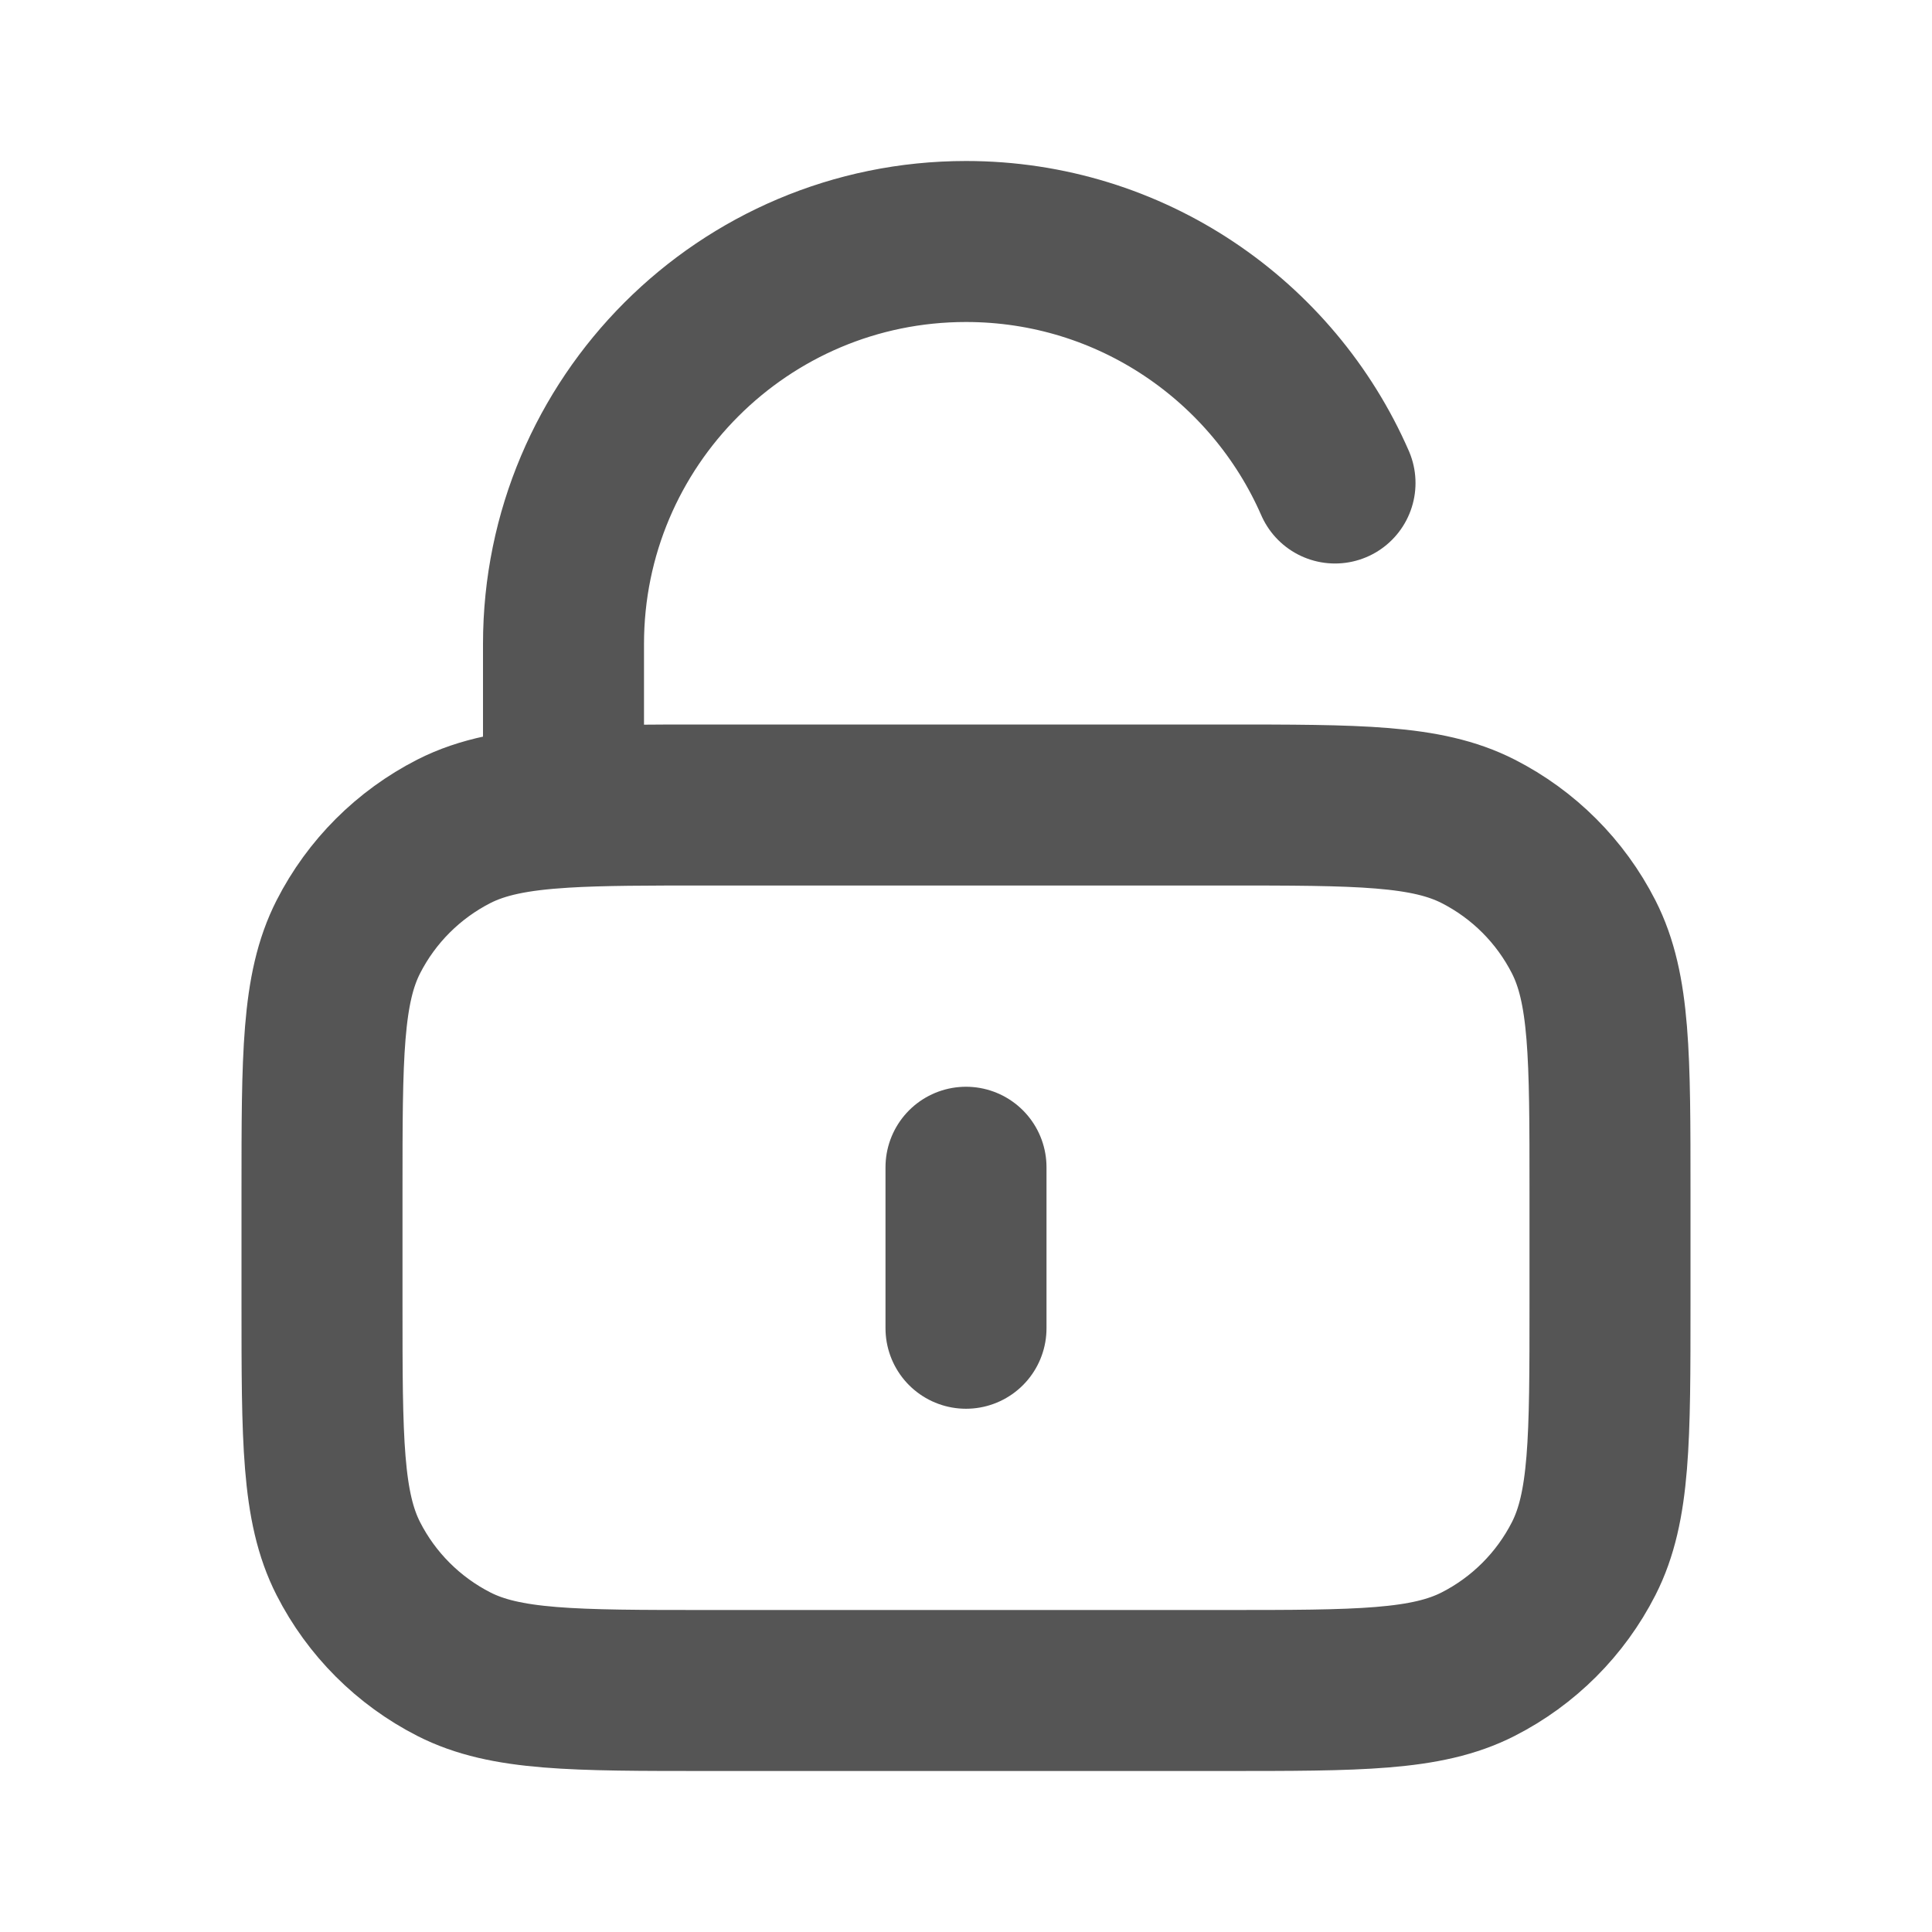
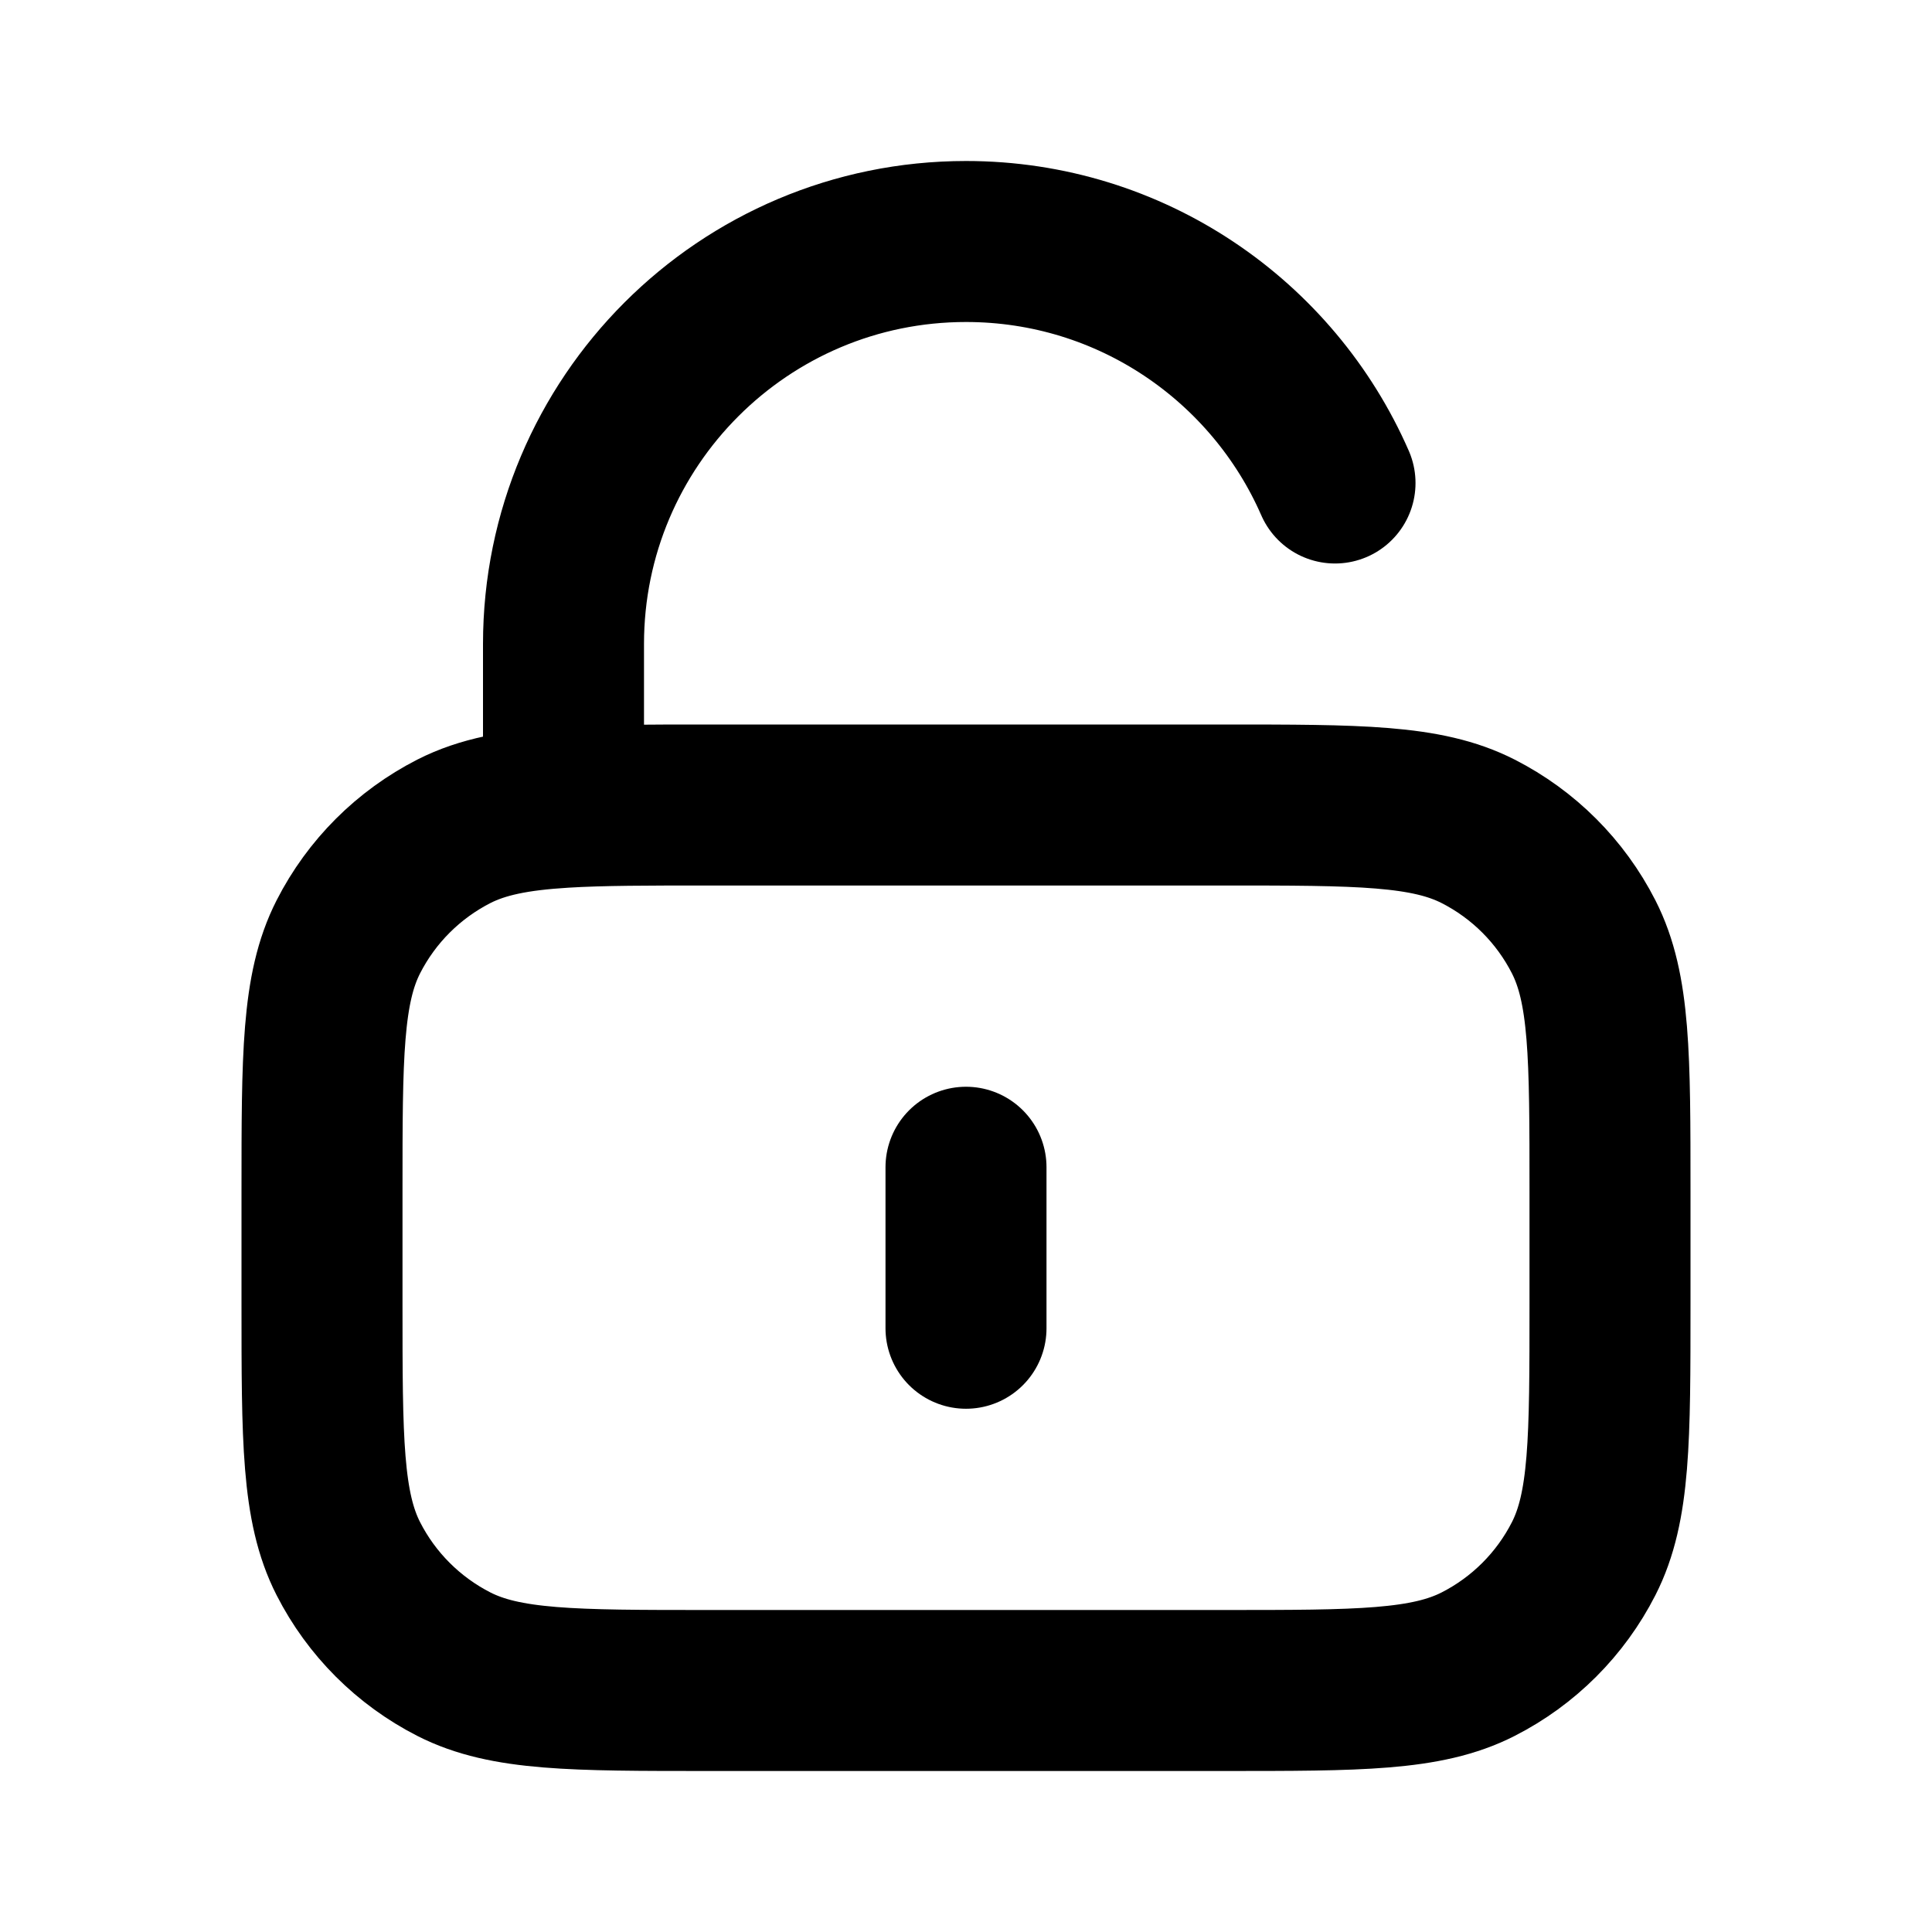
<svg xmlns="http://www.w3.org/2000/svg" width="20" height="20" viewBox="0 0 24 24" fill="none">
-   <path d="M16.584 6C15.812 4.234 14.05 3 12 3C9.239 3 7 5.239 7 8V10.029M12 14.5V16.5M7 10.029C7.471 10 8.053 10 8.8 10H15.2C16.88 10 17.72 10 18.362 10.327C18.927 10.615 19.385 11.073 19.673 11.638C20 12.28 20 13.12 20 14.8V16.2C20 17.88 20 18.72 19.673 19.362C19.385 19.927 18.927 20.385 18.362 20.673C17.72 21 16.88 21 15.2 21H8.8C7.12 21 6.28 21 5.638 20.673C5.074 20.385 4.615 19.927 4.327 19.362C4 18.72 4 17.88 4 16.2V14.8C4 13.12 4 12.28 4.327 11.638C4.615 11.073 5.074 10.615 5.638 10.327C5.994 10.146 6.412 10.065 7 10.029Z" stroke="#555555  " stroke-width="2" stroke-linecap="round" stroke-linejoin="round" />
+   <path d="M16.584 6C15.812 4.234 14.05 3 12 3C9.239 3 7 5.239 7 8V10.029M12 14.5V16.5M7 10.029C7.471 10 8.053 10 8.8 10H15.2C16.88 10 17.72 10 18.362 10.327C18.927 10.615 19.385 11.073 19.673 11.638C20 12.28 20 13.12 20 14.8V16.2C20 17.88 20 18.72 19.673 19.362C19.385 19.927 18.927 20.385 18.362 20.673C17.72 21 16.88 21 15.2 21H8.8C7.12 21 6.28 21 5.638 20.673C5.074 20.385 4.615 19.927 4.327 19.362C4 18.72 4 17.88 4 16.2V14.8C4 13.12 4 12.28 4.327 11.638C4.615 11.073 5.074 10.615 5.638 10.327C5.994 10.146 6.412 10.065 7 10.029Z" stroke="currentColor  " stroke-width="2" stroke-linecap="round" stroke-linejoin="round" />
</svg>
